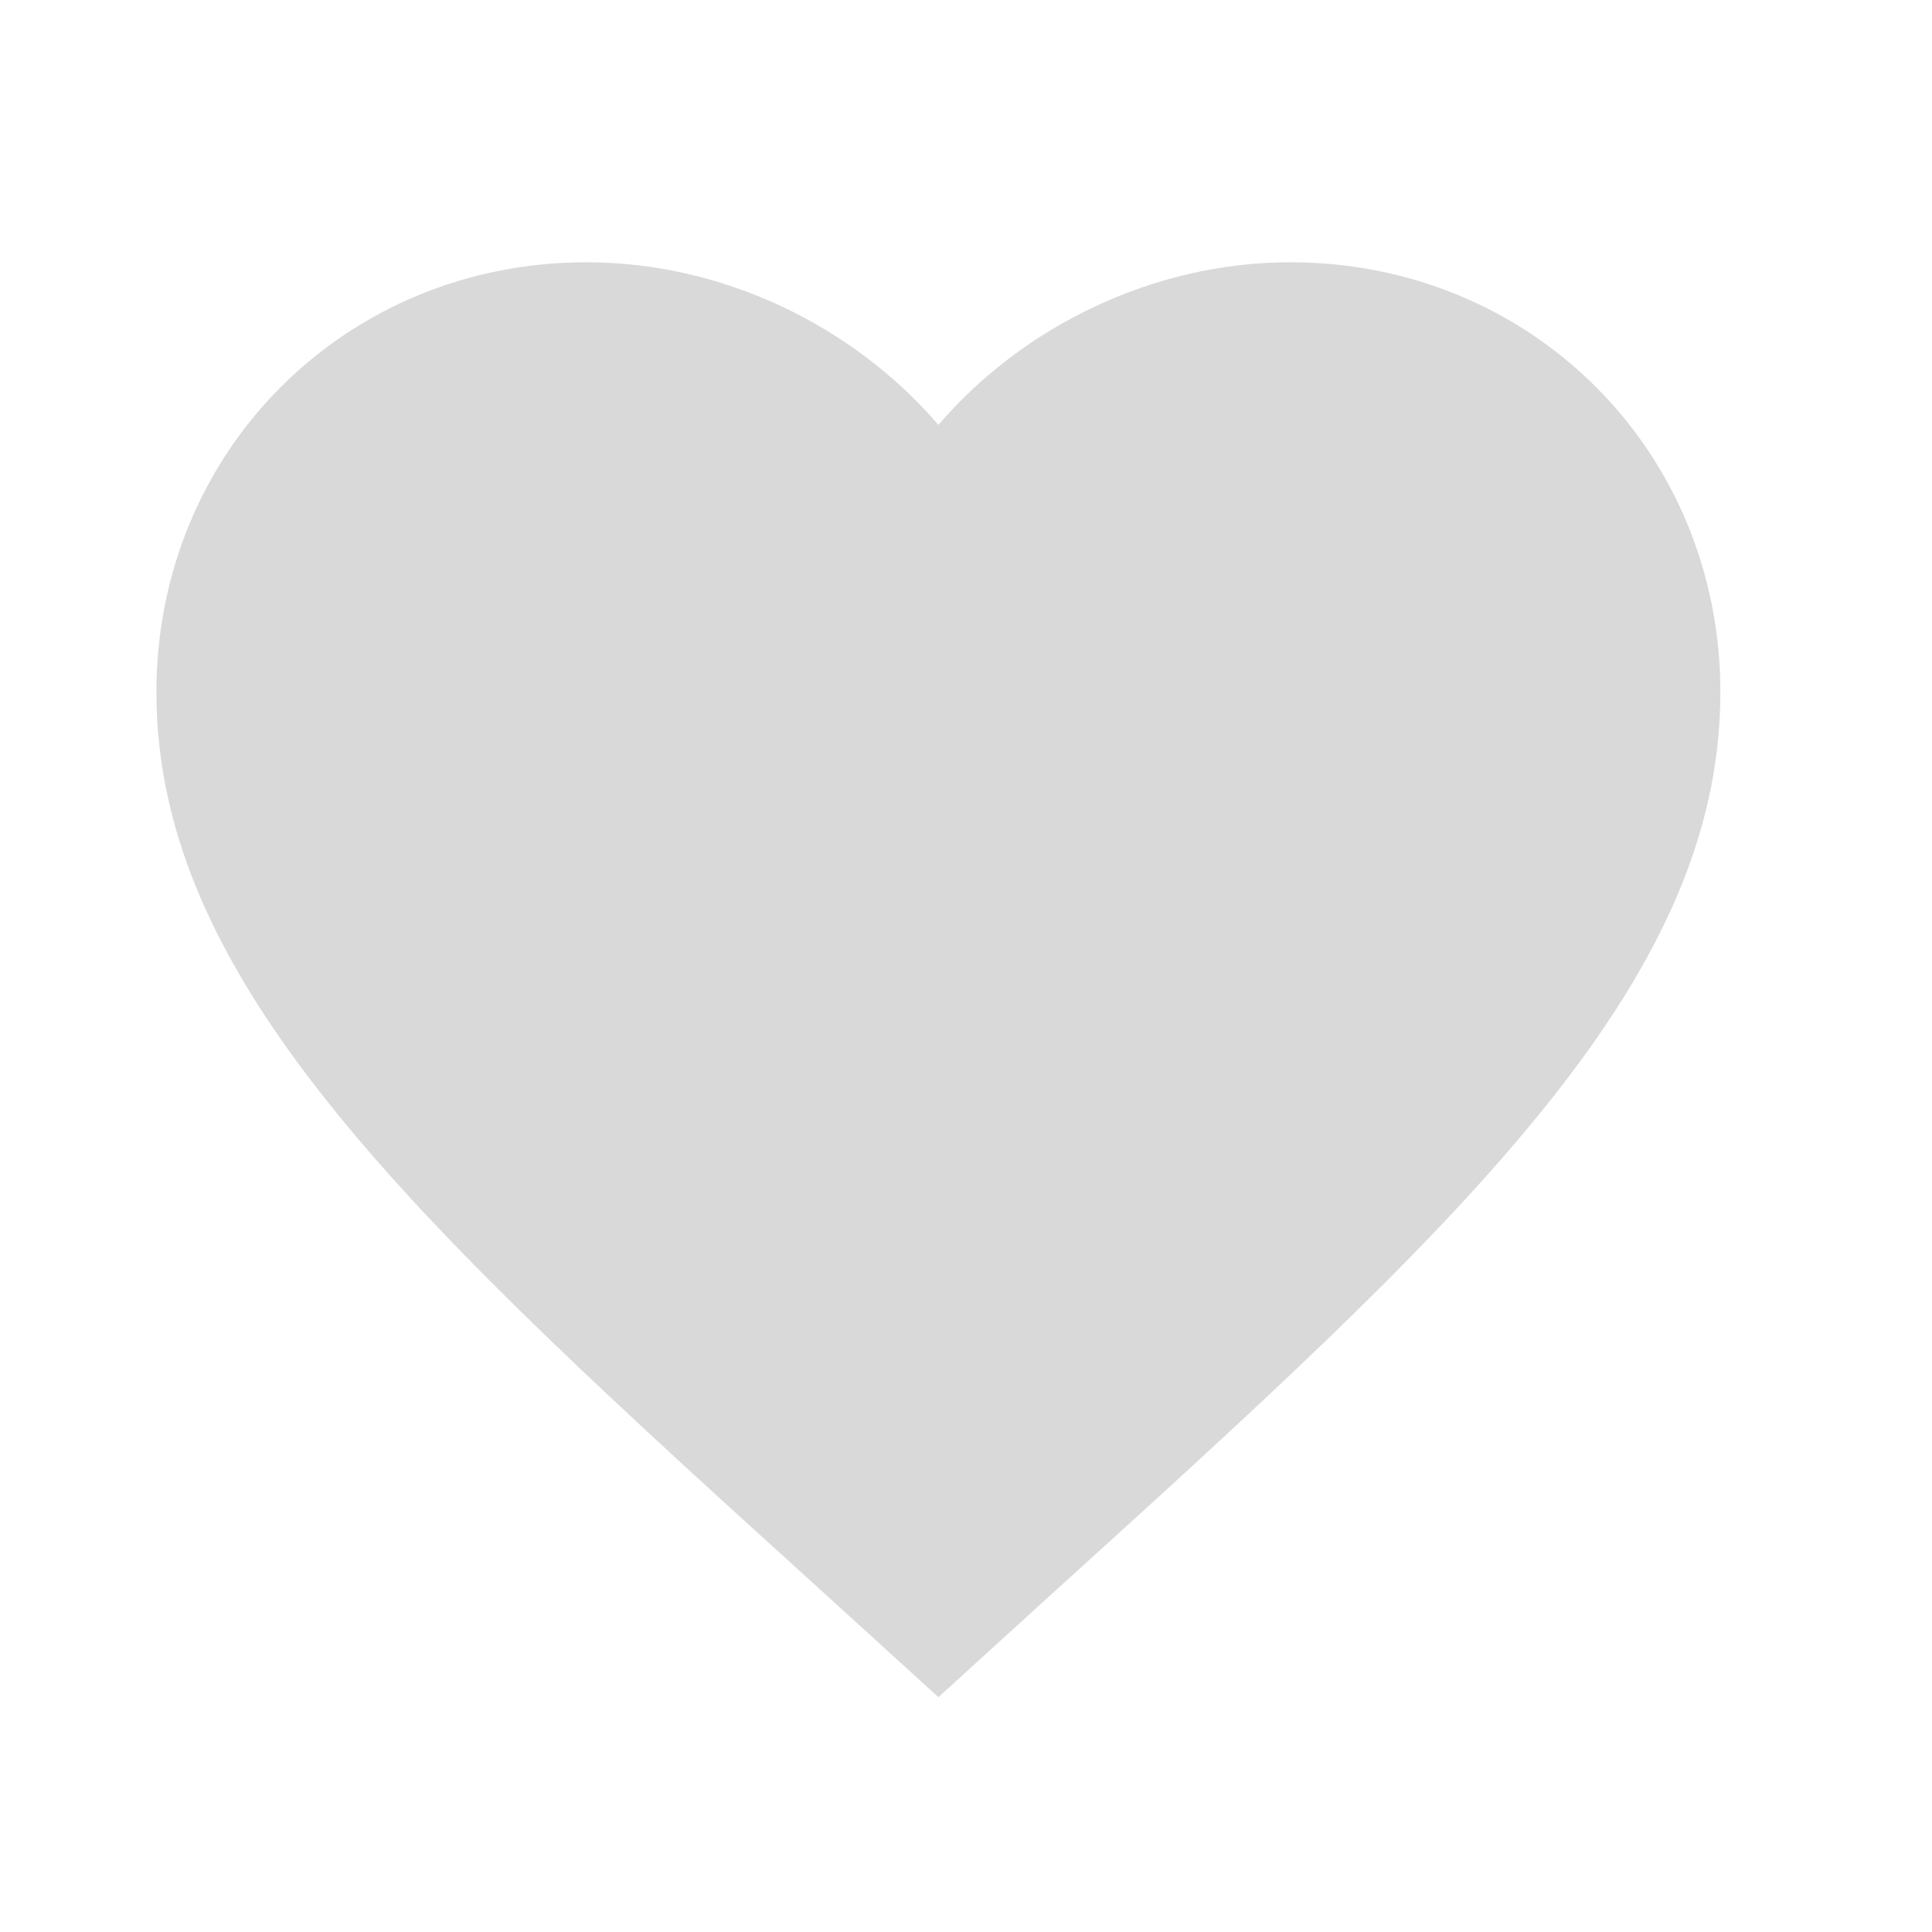
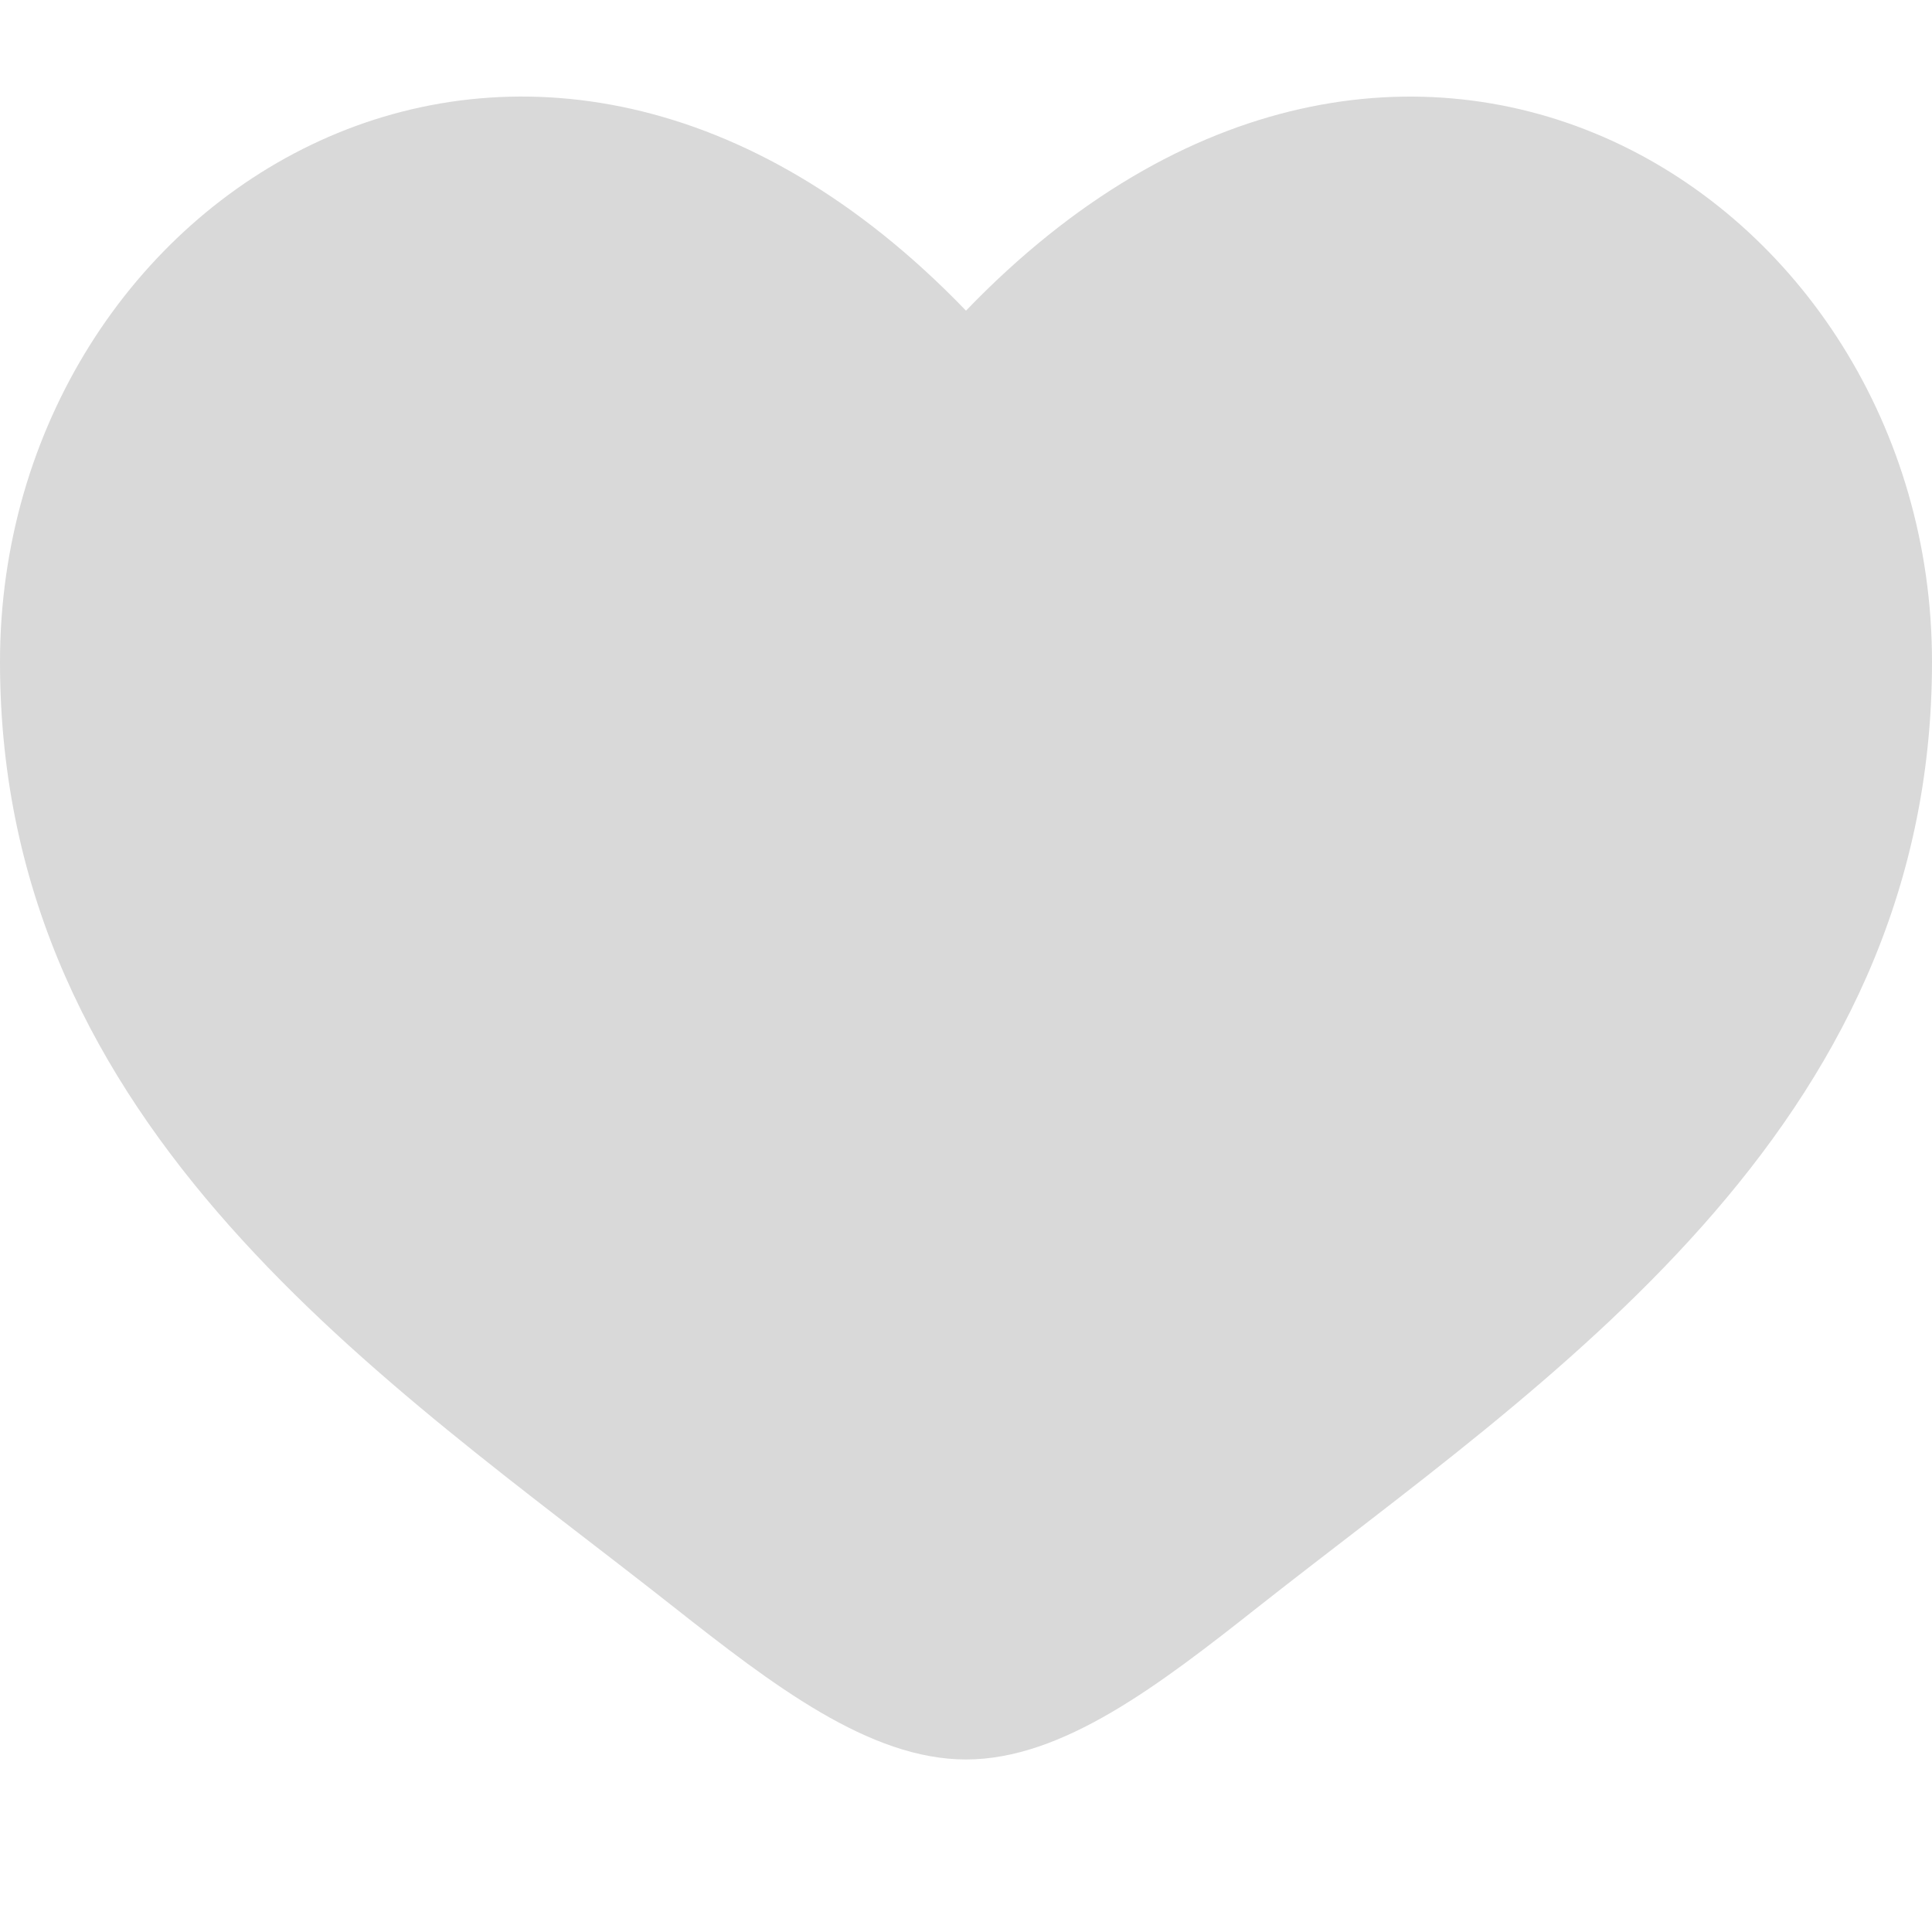
- <svg xmlns="http://www.w3.org/2000/svg" width="24" height="24" viewBox="0 0 28 28" fill="none">
-   <path d="M13.6 24.597L11.957 23.101C6.12 17.809 2.267 14.307 2.267 10.034C2.267 6.532 5.009 3.801 8.5 3.801C10.472 3.801 12.365 4.719 13.6 6.158C14.835 4.719 16.728 3.801 18.7 3.801C22.191 3.801 24.933 6.532 24.933 10.034C24.933 14.307 21.08 17.809 15.243 23.101L13.6 24.597Z" fill="#D9D9D9" />
+ <svg xmlns="http://www.w3.org/2000/svg" width="24" height="24" viewBox="0 0 10 9" fill="none">
+   <path d="M0 2.926C0 5.357 2.01 6.653 3.481 7.813C4 8.222 4.5 8.607 5 8.607C5.5 8.607 6 8.222 6.519 7.812C7.99 6.653 10 5.357 10 2.926C10 0.495 7.25 -1.23 5 1.108C2.75 -1.23 0 0.494 0 2.926Z" fill="#D9D9D9" />
</svg>
